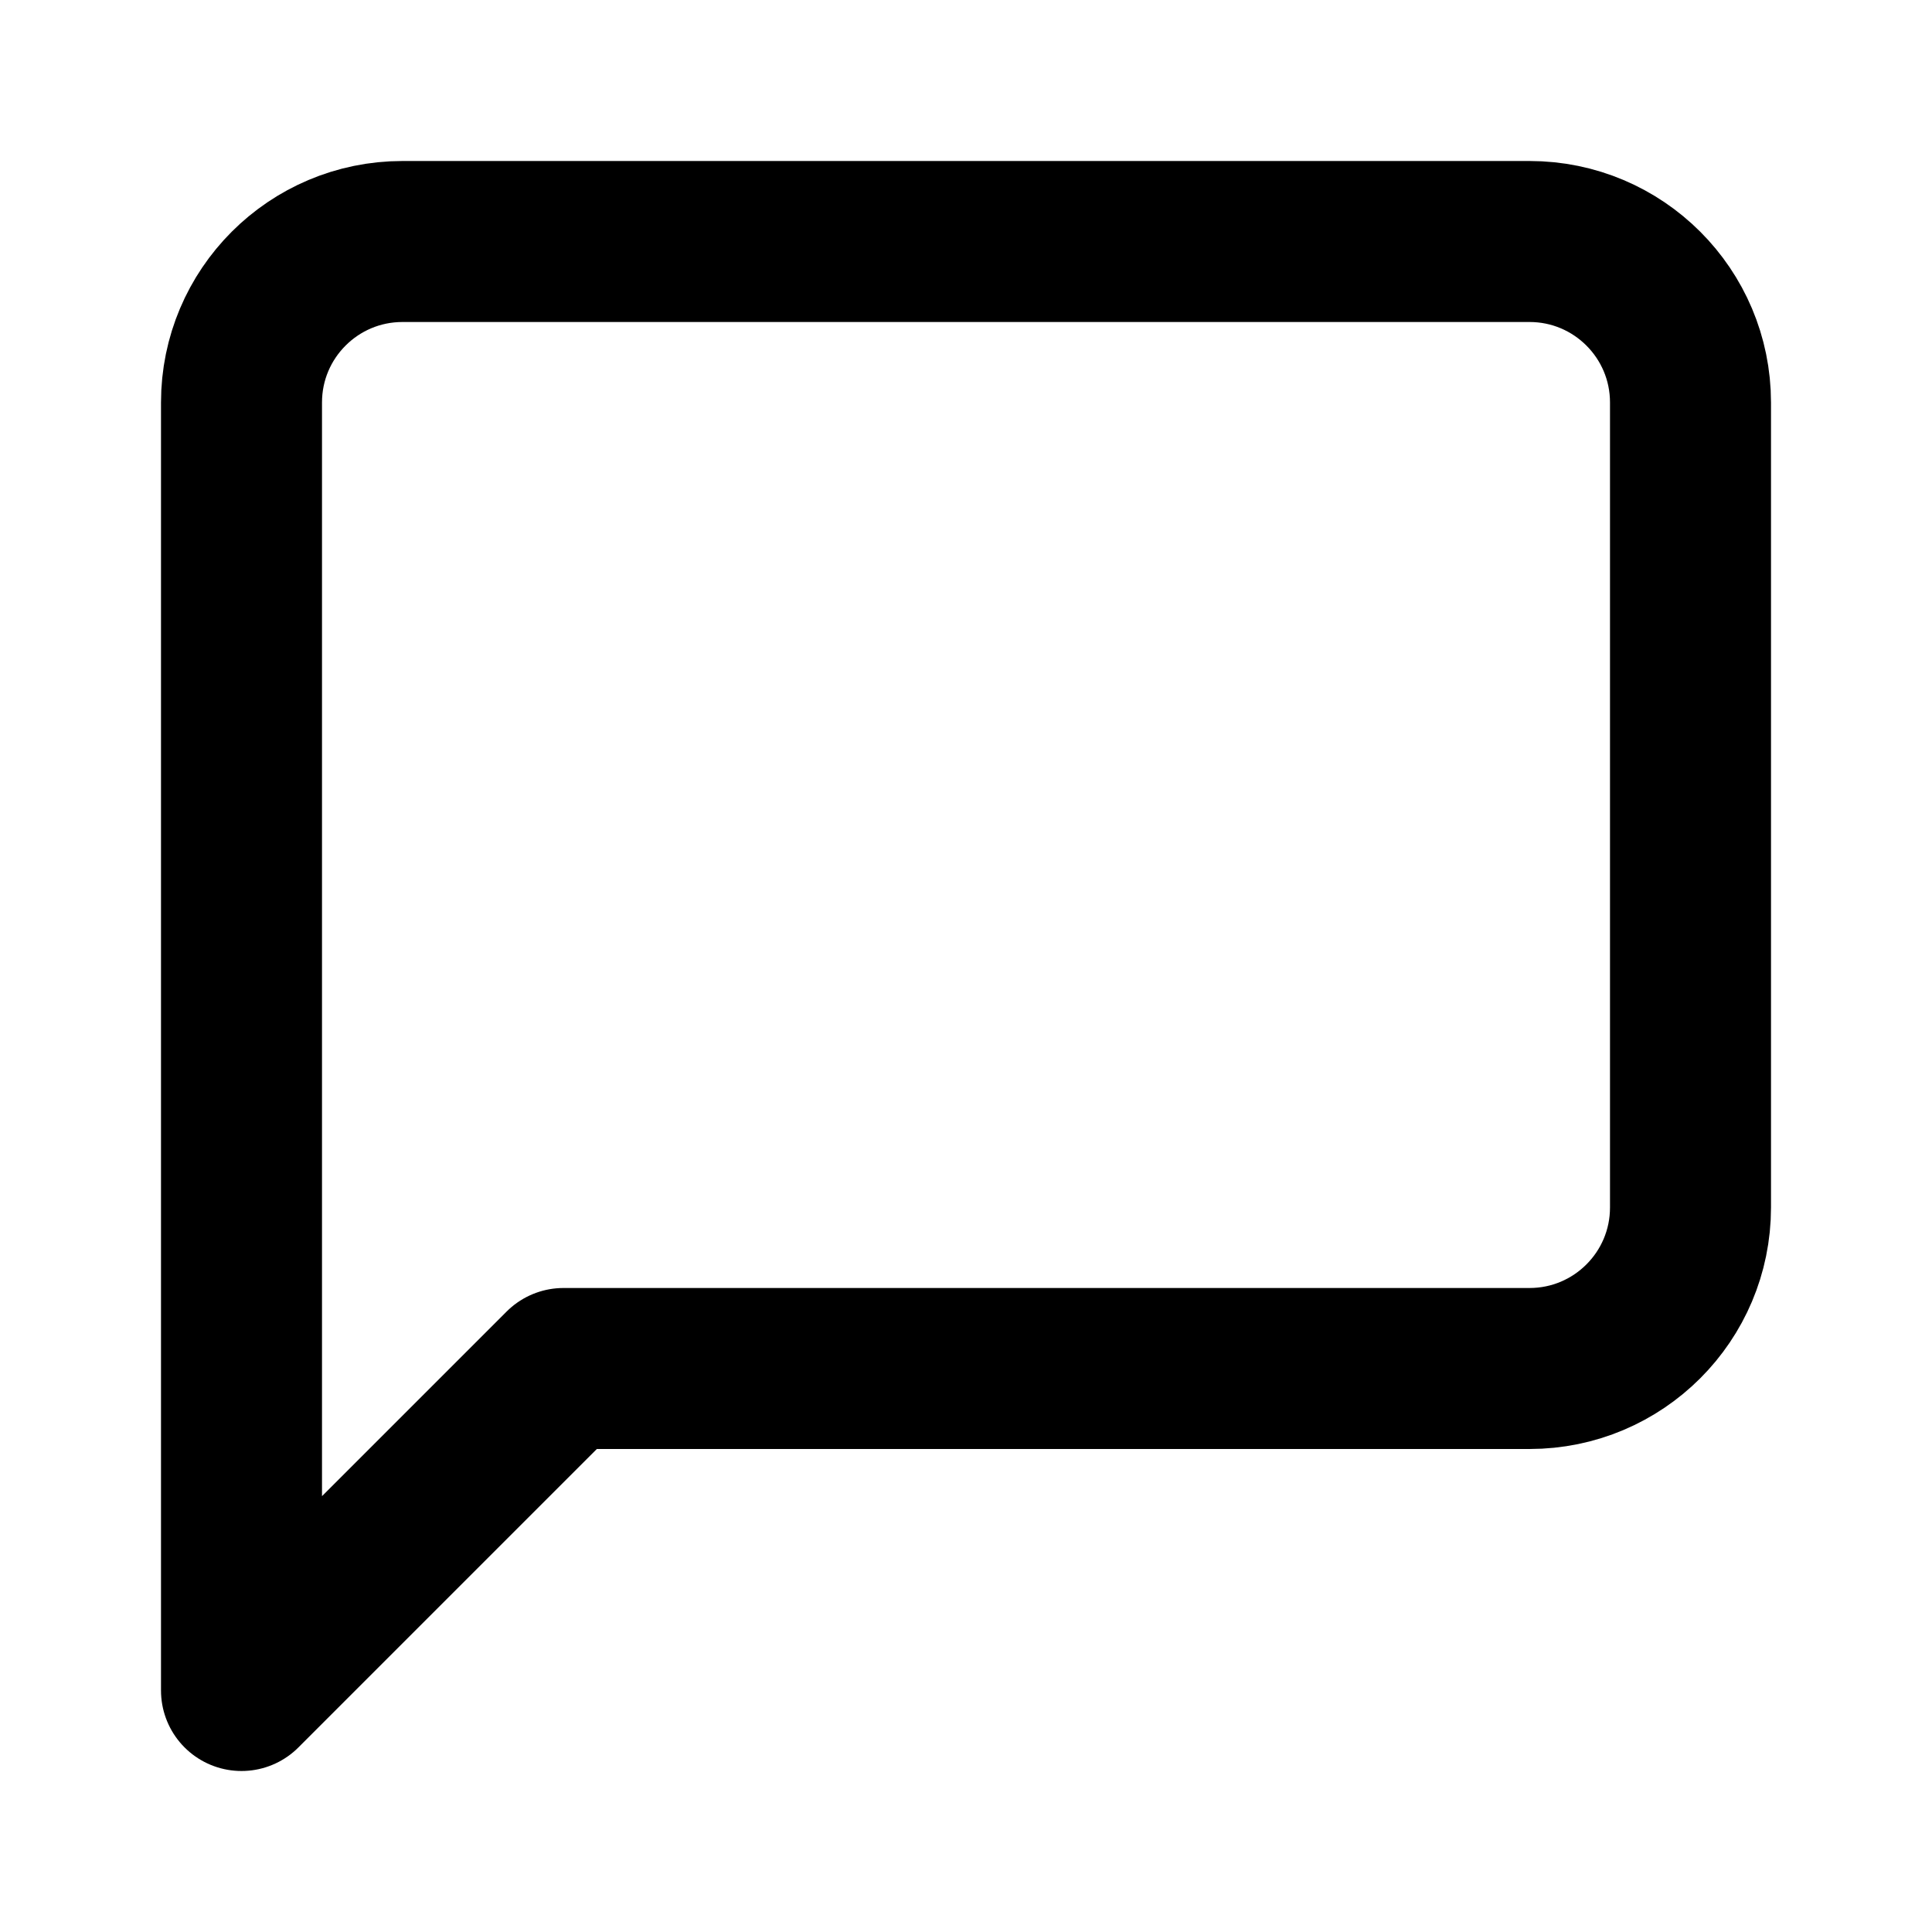
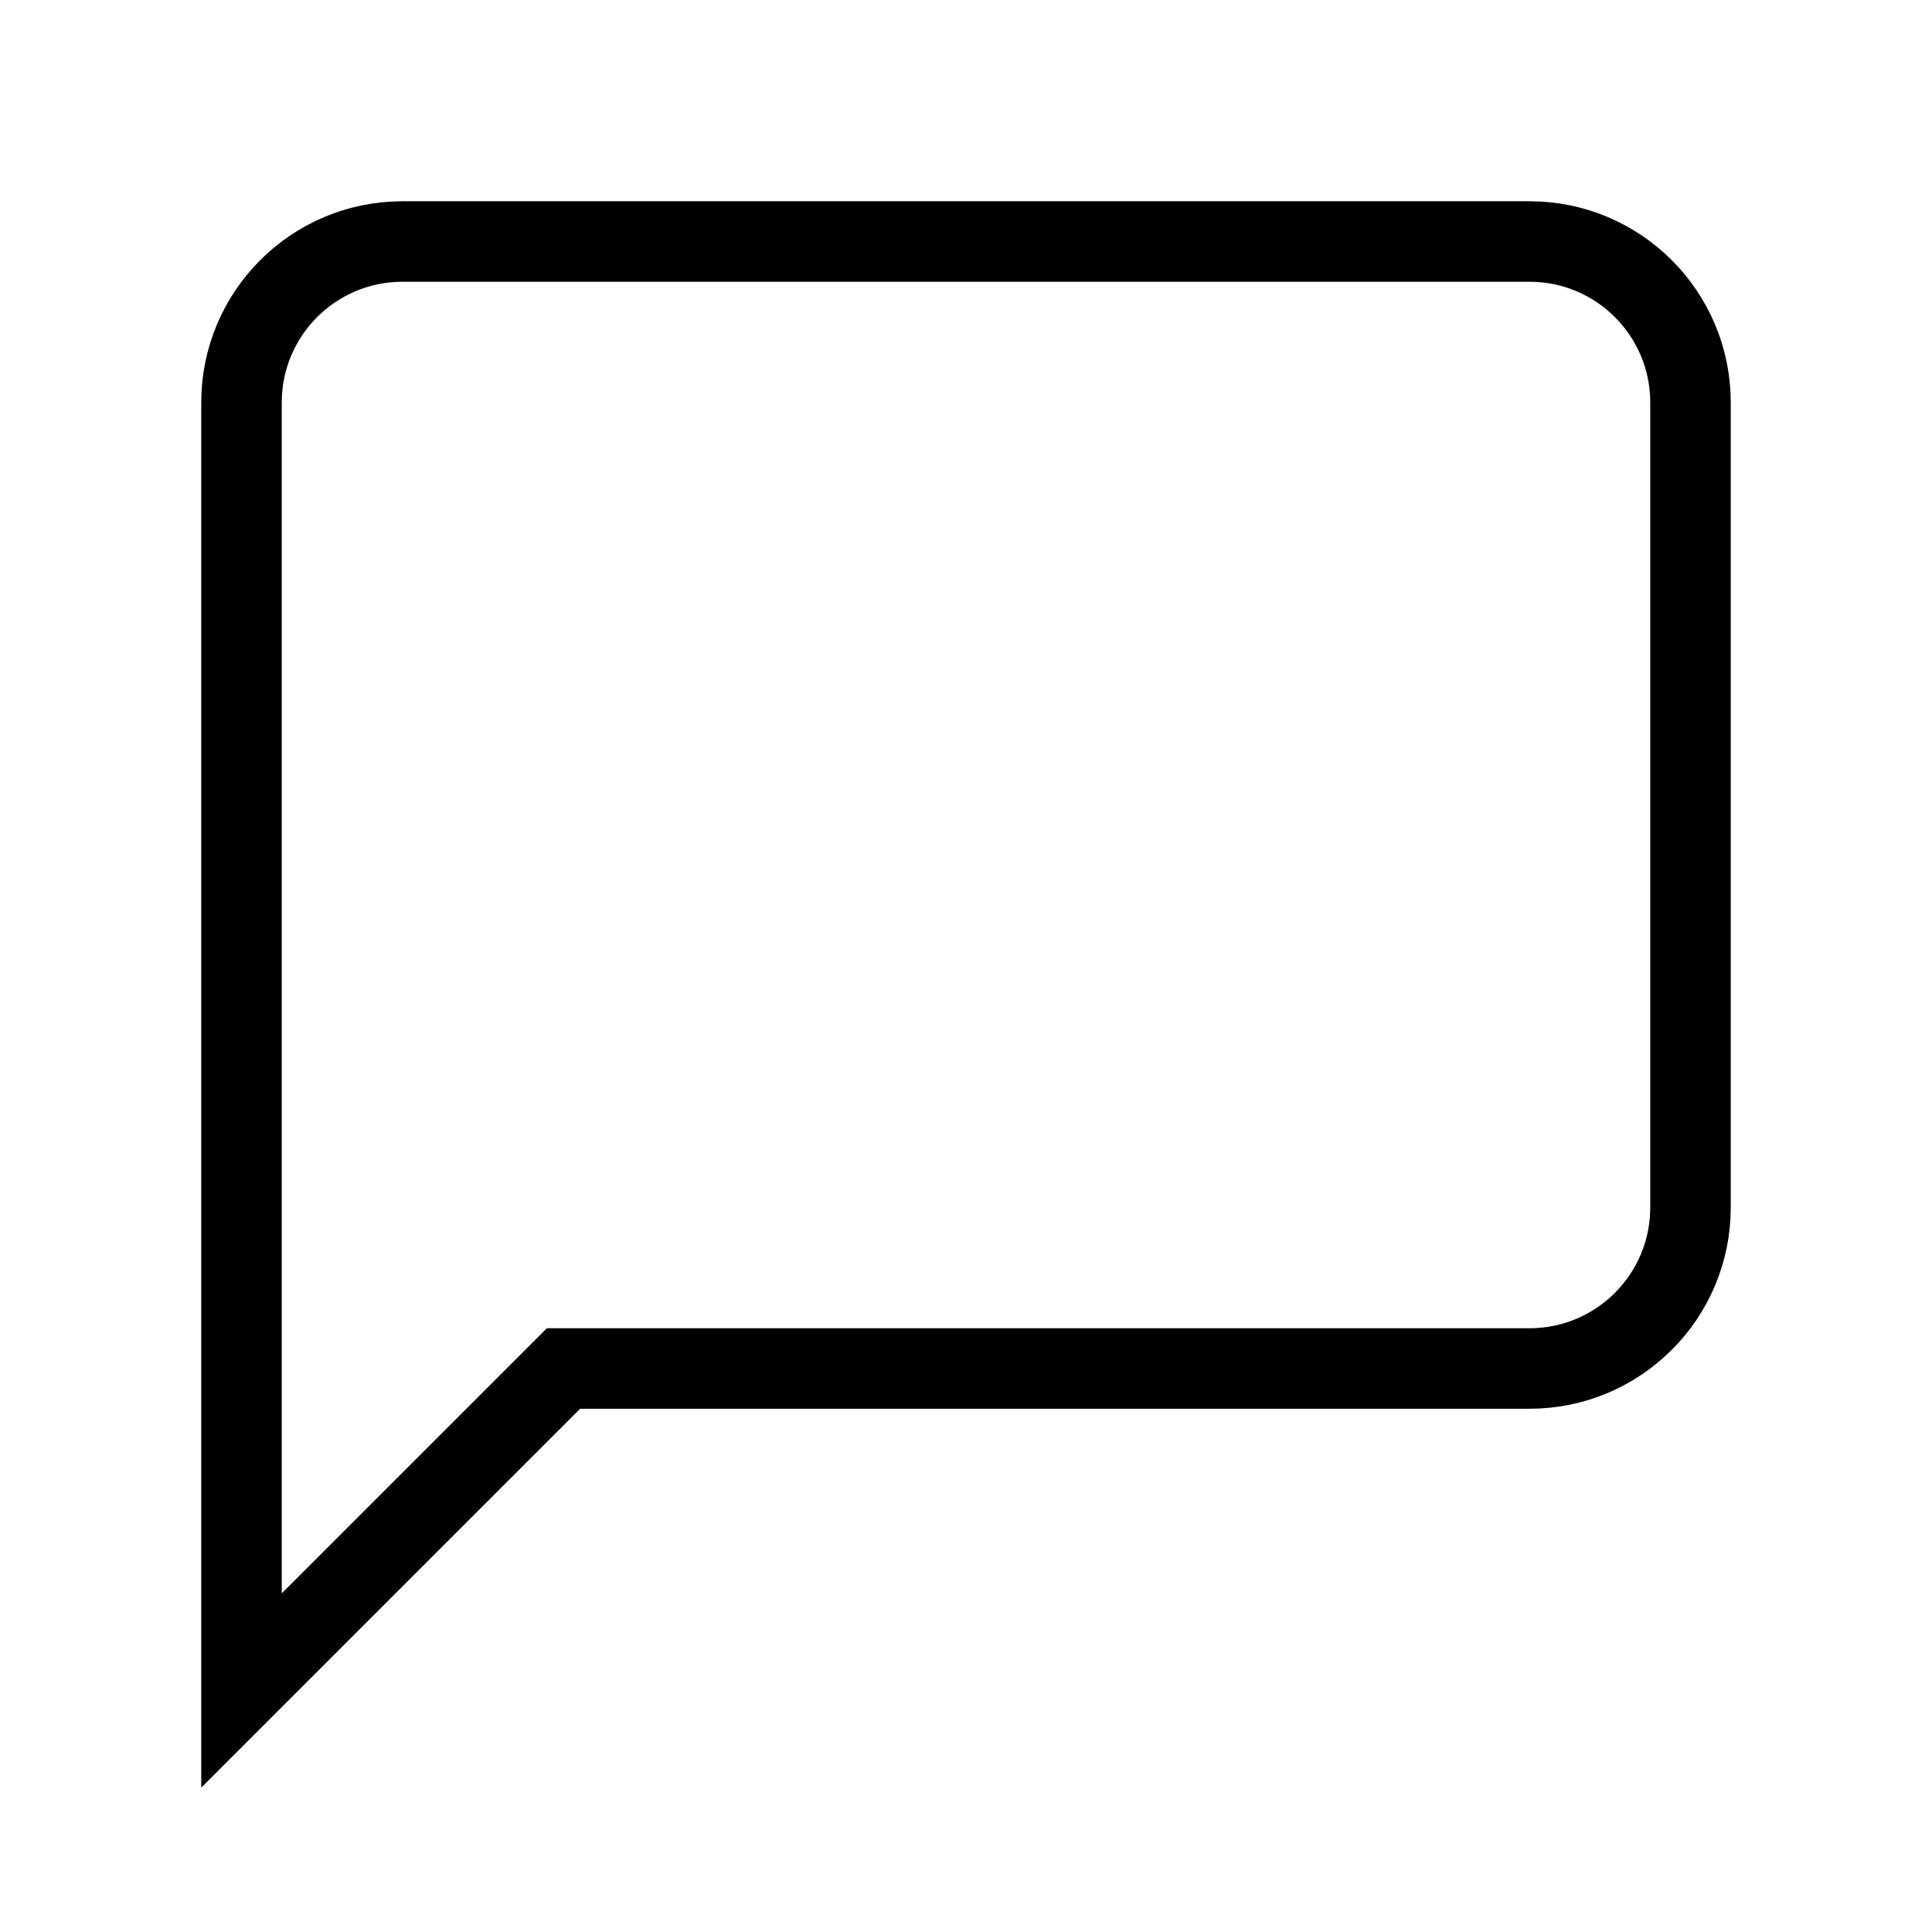
- <svg xmlns="http://www.w3.org/2000/svg" width="24" height="24" viewBox="0 0 24 24" fill="none" stroke="currentColor" stroke-width="2" stroke-linecap="round" stroke-linejoin="round" class="feather feather-message-square">
+ <svg xmlns="http://www.w3.org/2000/svg" width="24" height="24" viewBox="0 0 24 24" fill="none" stroke="currentColor" strokeWidth="2" strokeLinecap="round" strokeLinejoin="round" className="feather feather-message-square">
  <path d="M21 15a2 2 0 0 1-2 2H7l-4 4V5a2 2 0 0 1 2-2h14a2 2 0 0 1 2 2z" />
</svg>
